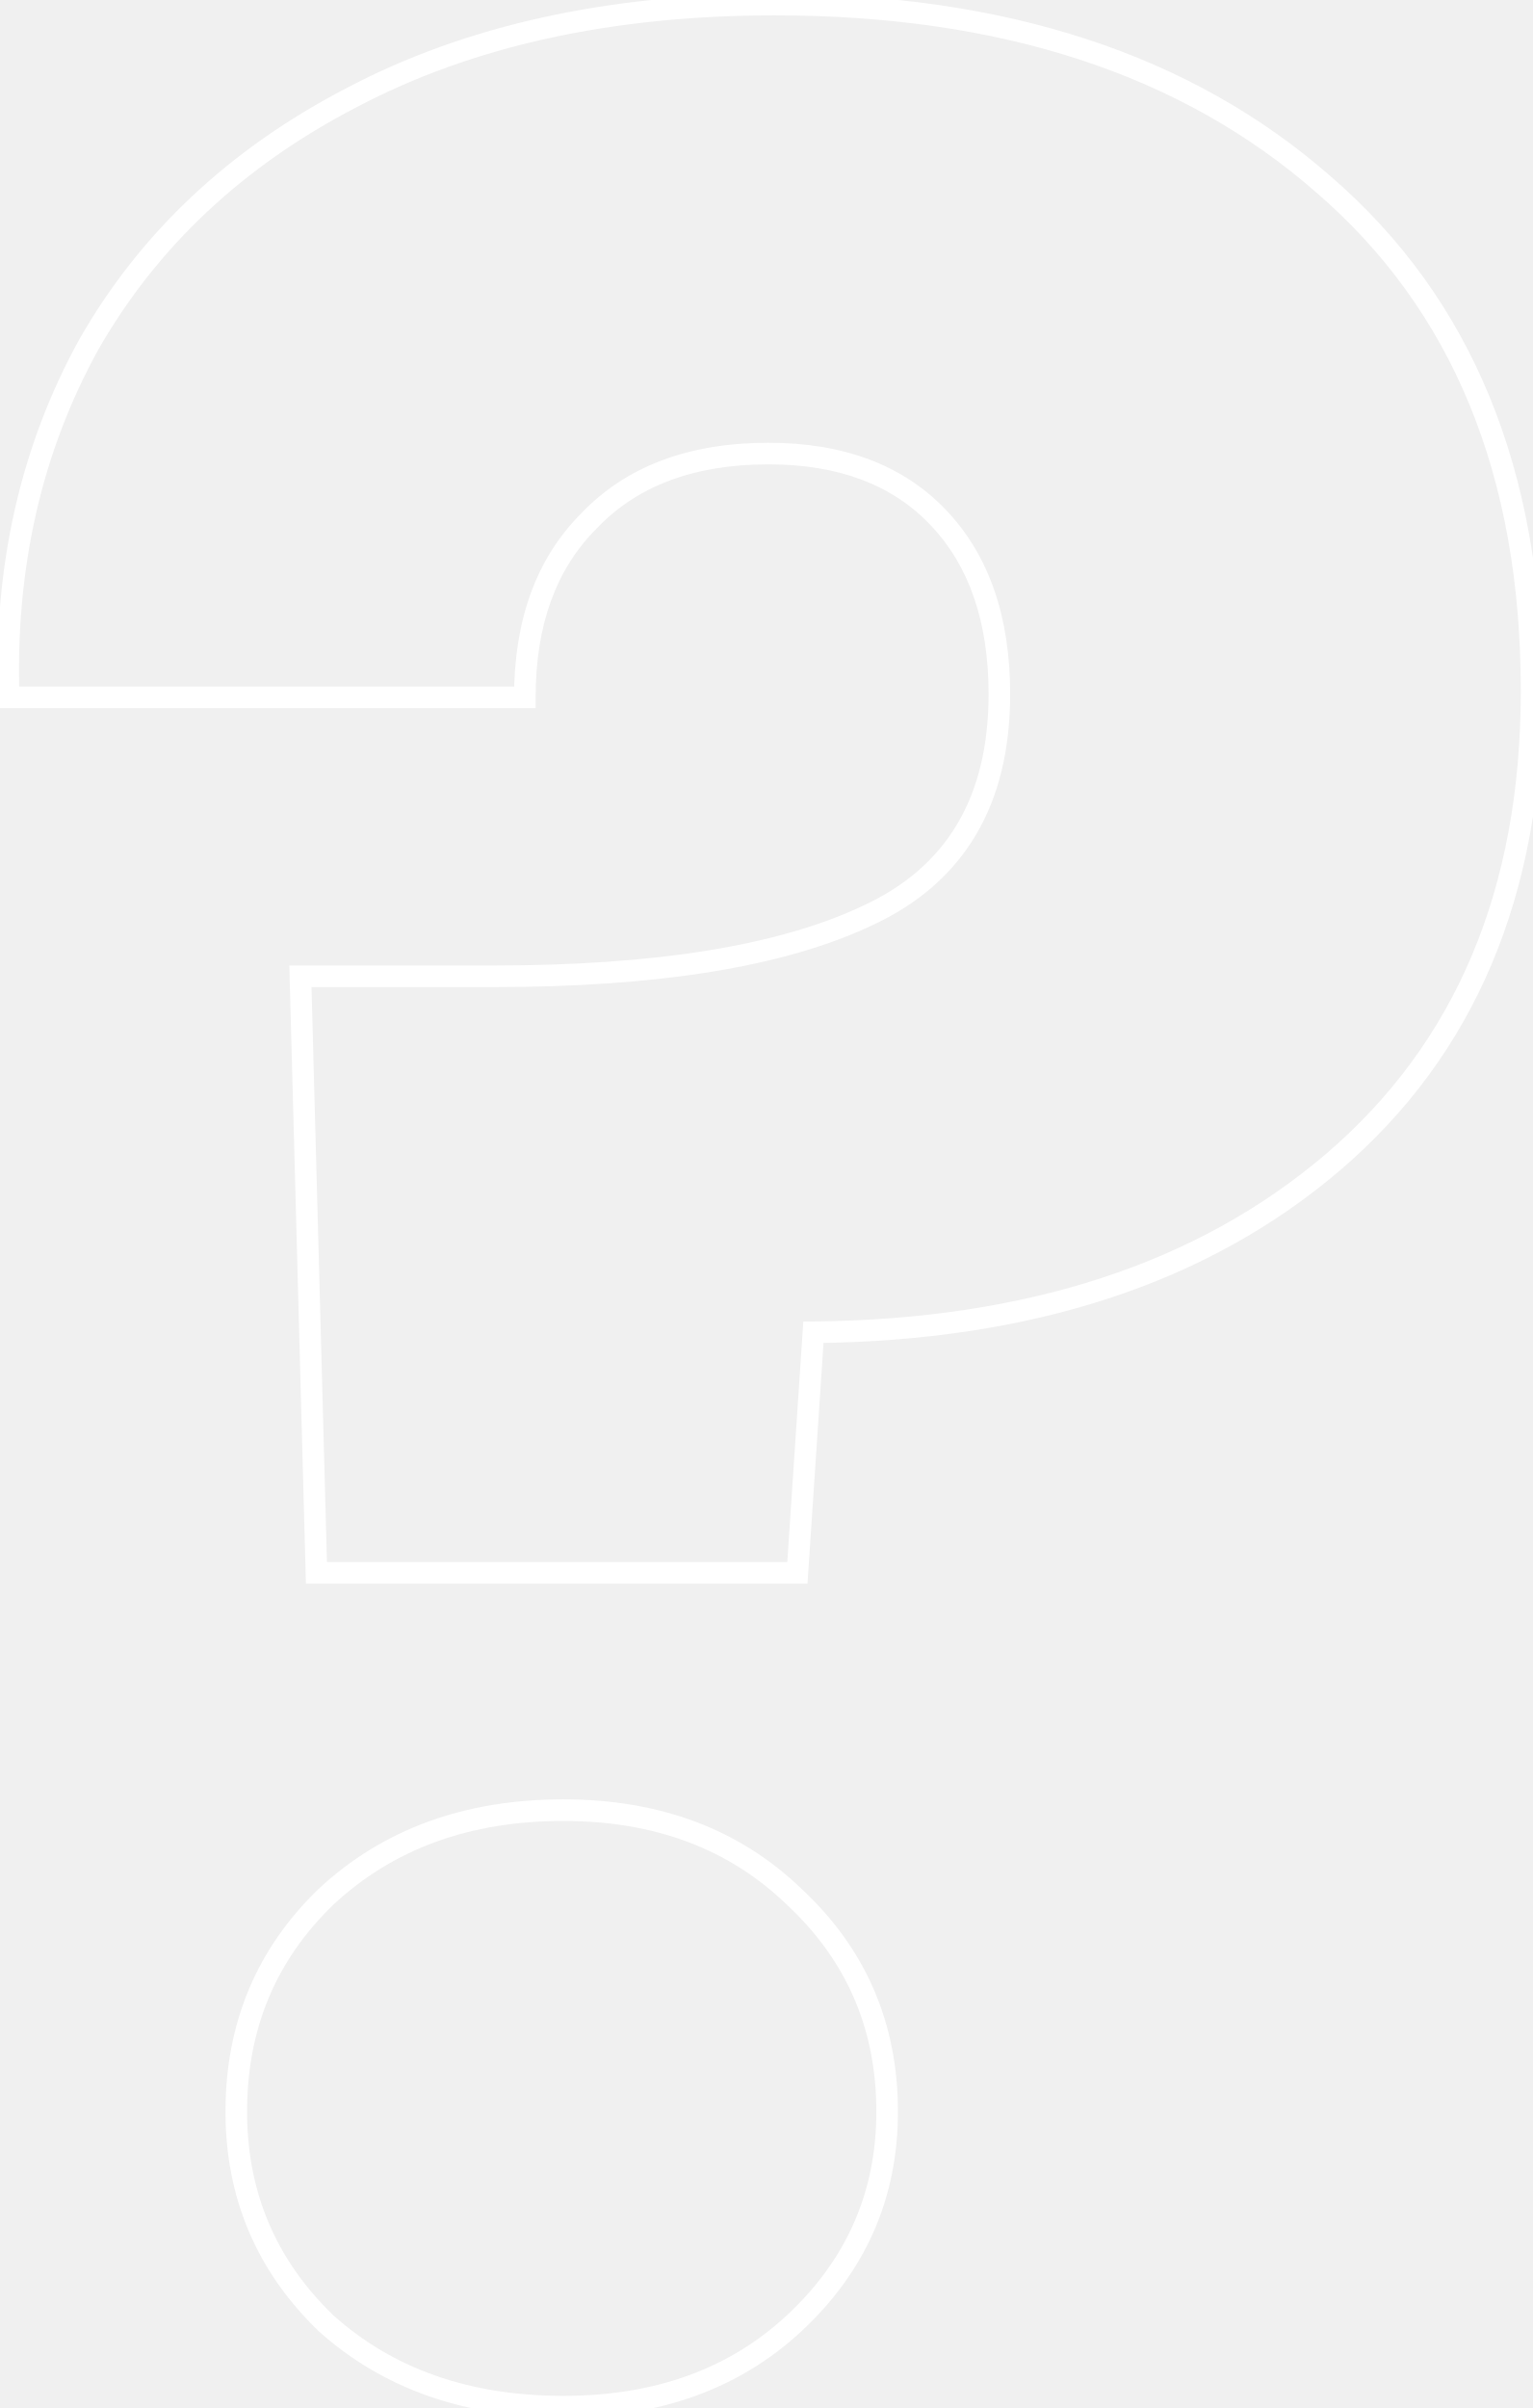
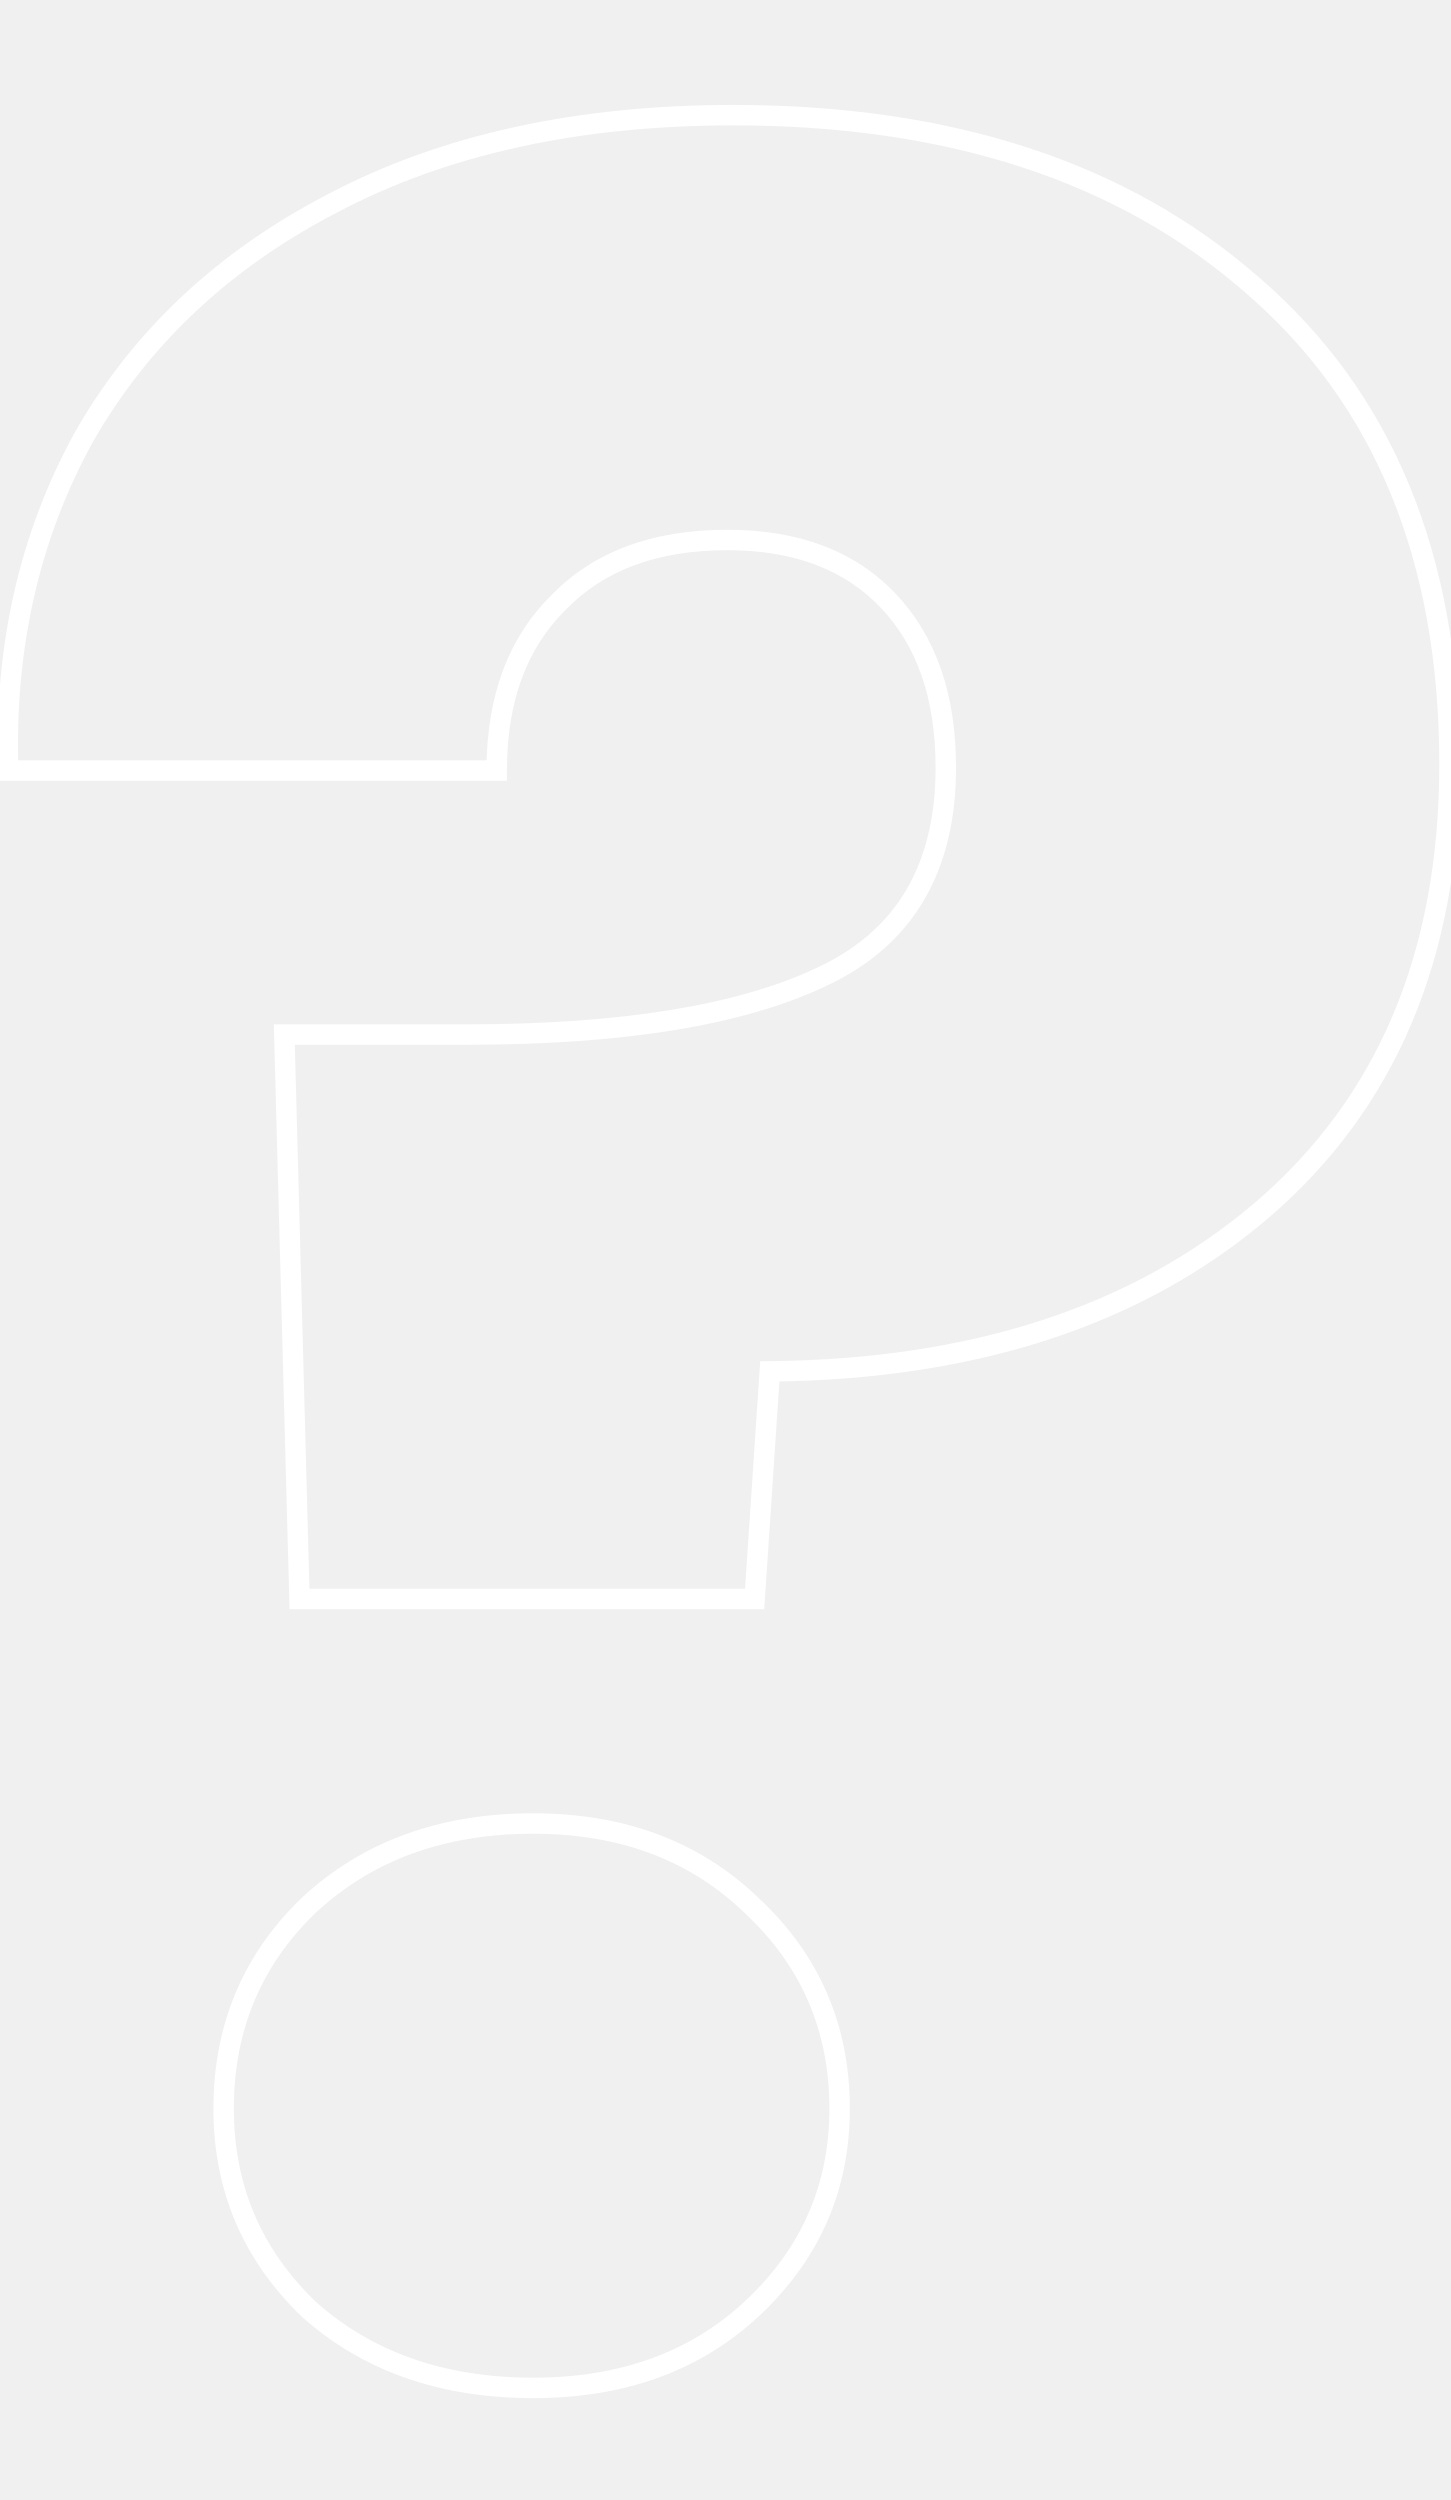
- <svg xmlns="http://www.w3.org/2000/svg" width="142" height="223" viewBox="0 0 142 223" fill="none">
+ <svg xmlns="http://www.w3.org/2000/svg" width="112" height="193" viewBox="0 0 142 223" fill="none">
  <path d="M122.571 17.055L121.912 17.808L121.918 17.813L122.571 17.055ZM123.462 107.64L124.111 108.401L124.112 108.4L123.462 107.64ZM75.348 123.381L75.338 122.381L74.412 122.39L74.35 123.314L75.348 123.381ZM73.863 145.656V146.656H74.798L74.861 145.723L73.863 145.656ZM29.313 145.656L28.313 145.683L28.339 146.656H29.313V145.656ZM27.828 90.414V89.414H26.801L26.828 90.441L27.828 90.414ZM80.397 84.771L79.976 83.864L79.968 83.868L80.397 84.771ZM54.558 48.24L55.265 48.947L55.274 48.938L55.282 48.93L54.558 48.24ZM48.618 64.575V65.575H49.618V64.575H48.618ZM0.801 64.575L-0.199 64.608L-0.167 65.575H0.801V64.575ZM8.226 31.905L7.358 31.409L7.354 31.416L7.35 31.422L8.226 31.905ZM32.58 9.036L33.04 9.924L33.046 9.921L32.58 9.036ZM30.204 215.154L29.51 215.874L29.523 215.886L29.536 215.899L30.204 215.154ZM30.204 175.653L29.522 174.921L29.516 174.927L29.51 174.933L30.204 175.653ZM73.566 175.653L72.872 176.373L72.878 176.379L72.884 176.385L73.566 175.653ZM73.566 215.154L74.246 215.887L74.247 215.886L73.566 215.154ZM71.784 1.423C92.792 1.423 109.466 6.917 121.912 17.808L123.229 16.302C110.332 5.017 93.147 -0.577 71.784 -0.577V1.423ZM121.918 17.813C134.526 28.674 140.876 44.016 140.876 63.981H142.876C142.876 43.554 136.356 27.612 123.224 16.297L121.918 17.813ZM140.876 63.981C140.876 82.35 134.831 96.606 122.812 106.88L124.112 108.4C136.645 97.686 142.876 82.836 142.876 63.981H140.876ZM122.813 106.879C110.956 116.987 95.164 122.185 75.338 122.381L75.358 124.381C95.528 124.181 111.812 118.885 124.111 108.401L122.813 106.879ZM74.35 123.314L72.865 145.589L74.861 145.723L76.346 123.448L74.35 123.314ZM73.863 144.656H29.313V146.656H73.863V144.656ZM30.312 145.629L28.828 90.387L26.828 90.441L28.313 145.683L30.312 145.629ZM27.828 91.414H45.648V89.414H27.828V91.414ZM45.648 91.414C60.948 91.414 72.707 89.531 80.826 85.674L79.968 83.868C72.247 87.535 60.84 89.414 45.648 89.414V91.414ZM80.817 85.678C85.035 83.724 88.244 80.947 90.389 77.337C92.531 73.733 93.574 69.364 93.574 64.278H91.574C91.574 69.092 90.588 73.088 88.67 76.315C86.756 79.536 83.876 82.056 79.976 83.864L80.817 85.678ZM93.574 64.278C93.574 57.163 91.638 51.446 87.656 47.254L86.206 48.632C89.747 52.36 91.574 57.532 91.574 64.278H93.574ZM87.656 47.254C83.663 43.051 78.128 41.003 71.19 41.003V43.003C77.716 43.003 82.675 44.915 86.206 48.632L87.656 47.254ZM71.19 41.003C63.859 41.003 58.026 43.148 53.834 47.55L55.282 48.93C59.01 45.016 64.265 43.003 71.19 43.003V41.003ZM53.851 47.533C49.661 51.723 47.618 57.447 47.618 64.575H49.618C49.618 57.843 51.535 52.677 55.265 48.947L53.851 47.533ZM48.618 63.575H0.801V65.575H48.618V63.575ZM1.8 64.542C1.41 52.627 3.85 41.918 9.102 32.388L7.35 31.422C1.909 41.296 -0.6 52.367 -0.199 64.608L1.8 64.542ZM9.094 32.401C14.535 22.879 22.505 15.386 33.04 9.924L32.12 8.148C21.271 13.774 13.005 21.527 7.358 31.409L9.094 32.401ZM33.046 9.921C43.762 4.27 56.662 1.423 71.784 1.423V-0.577C56.413 -0.577 43.178 2.318 32.114 8.151L33.046 9.921ZM52.182 221.876C43.477 221.876 36.402 219.368 30.871 214.409L29.536 215.899C35.49 221.236 43.066 223.876 52.182 223.876V221.876ZM30.898 214.434C25.55 209.277 22.888 203.003 22.888 195.552H20.888C20.888 203.545 23.77 210.339 29.51 215.874L30.898 214.434ZM22.888 195.552C22.888 187.895 25.556 181.524 30.898 176.373L29.51 174.933C23.764 180.474 20.888 187.369 20.888 195.552H22.888ZM30.885 176.385C36.417 171.235 43.488 168.634 52.182 168.634V166.634C43.056 166.634 35.475 169.379 29.522 174.921L30.885 176.385ZM52.182 168.634C60.672 168.634 67.539 171.231 72.872 176.373L74.26 174.933C68.505 169.383 61.116 166.634 52.182 166.634V168.634ZM72.884 176.385C78.421 181.54 81.179 187.907 81.179 195.552H83.179C83.179 187.357 80.195 180.458 74.247 174.921L72.884 176.385ZM81.179 195.552C81.179 202.991 78.427 209.262 72.884 214.422L74.247 215.886C80.189 210.354 83.179 203.557 83.179 195.552H81.179ZM72.885 214.421C67.554 219.371 60.682 221.876 52.182 221.876V223.876C61.105 223.876 68.489 221.233 74.246 215.887L72.885 214.421Z" fill="white" />
</svg>
